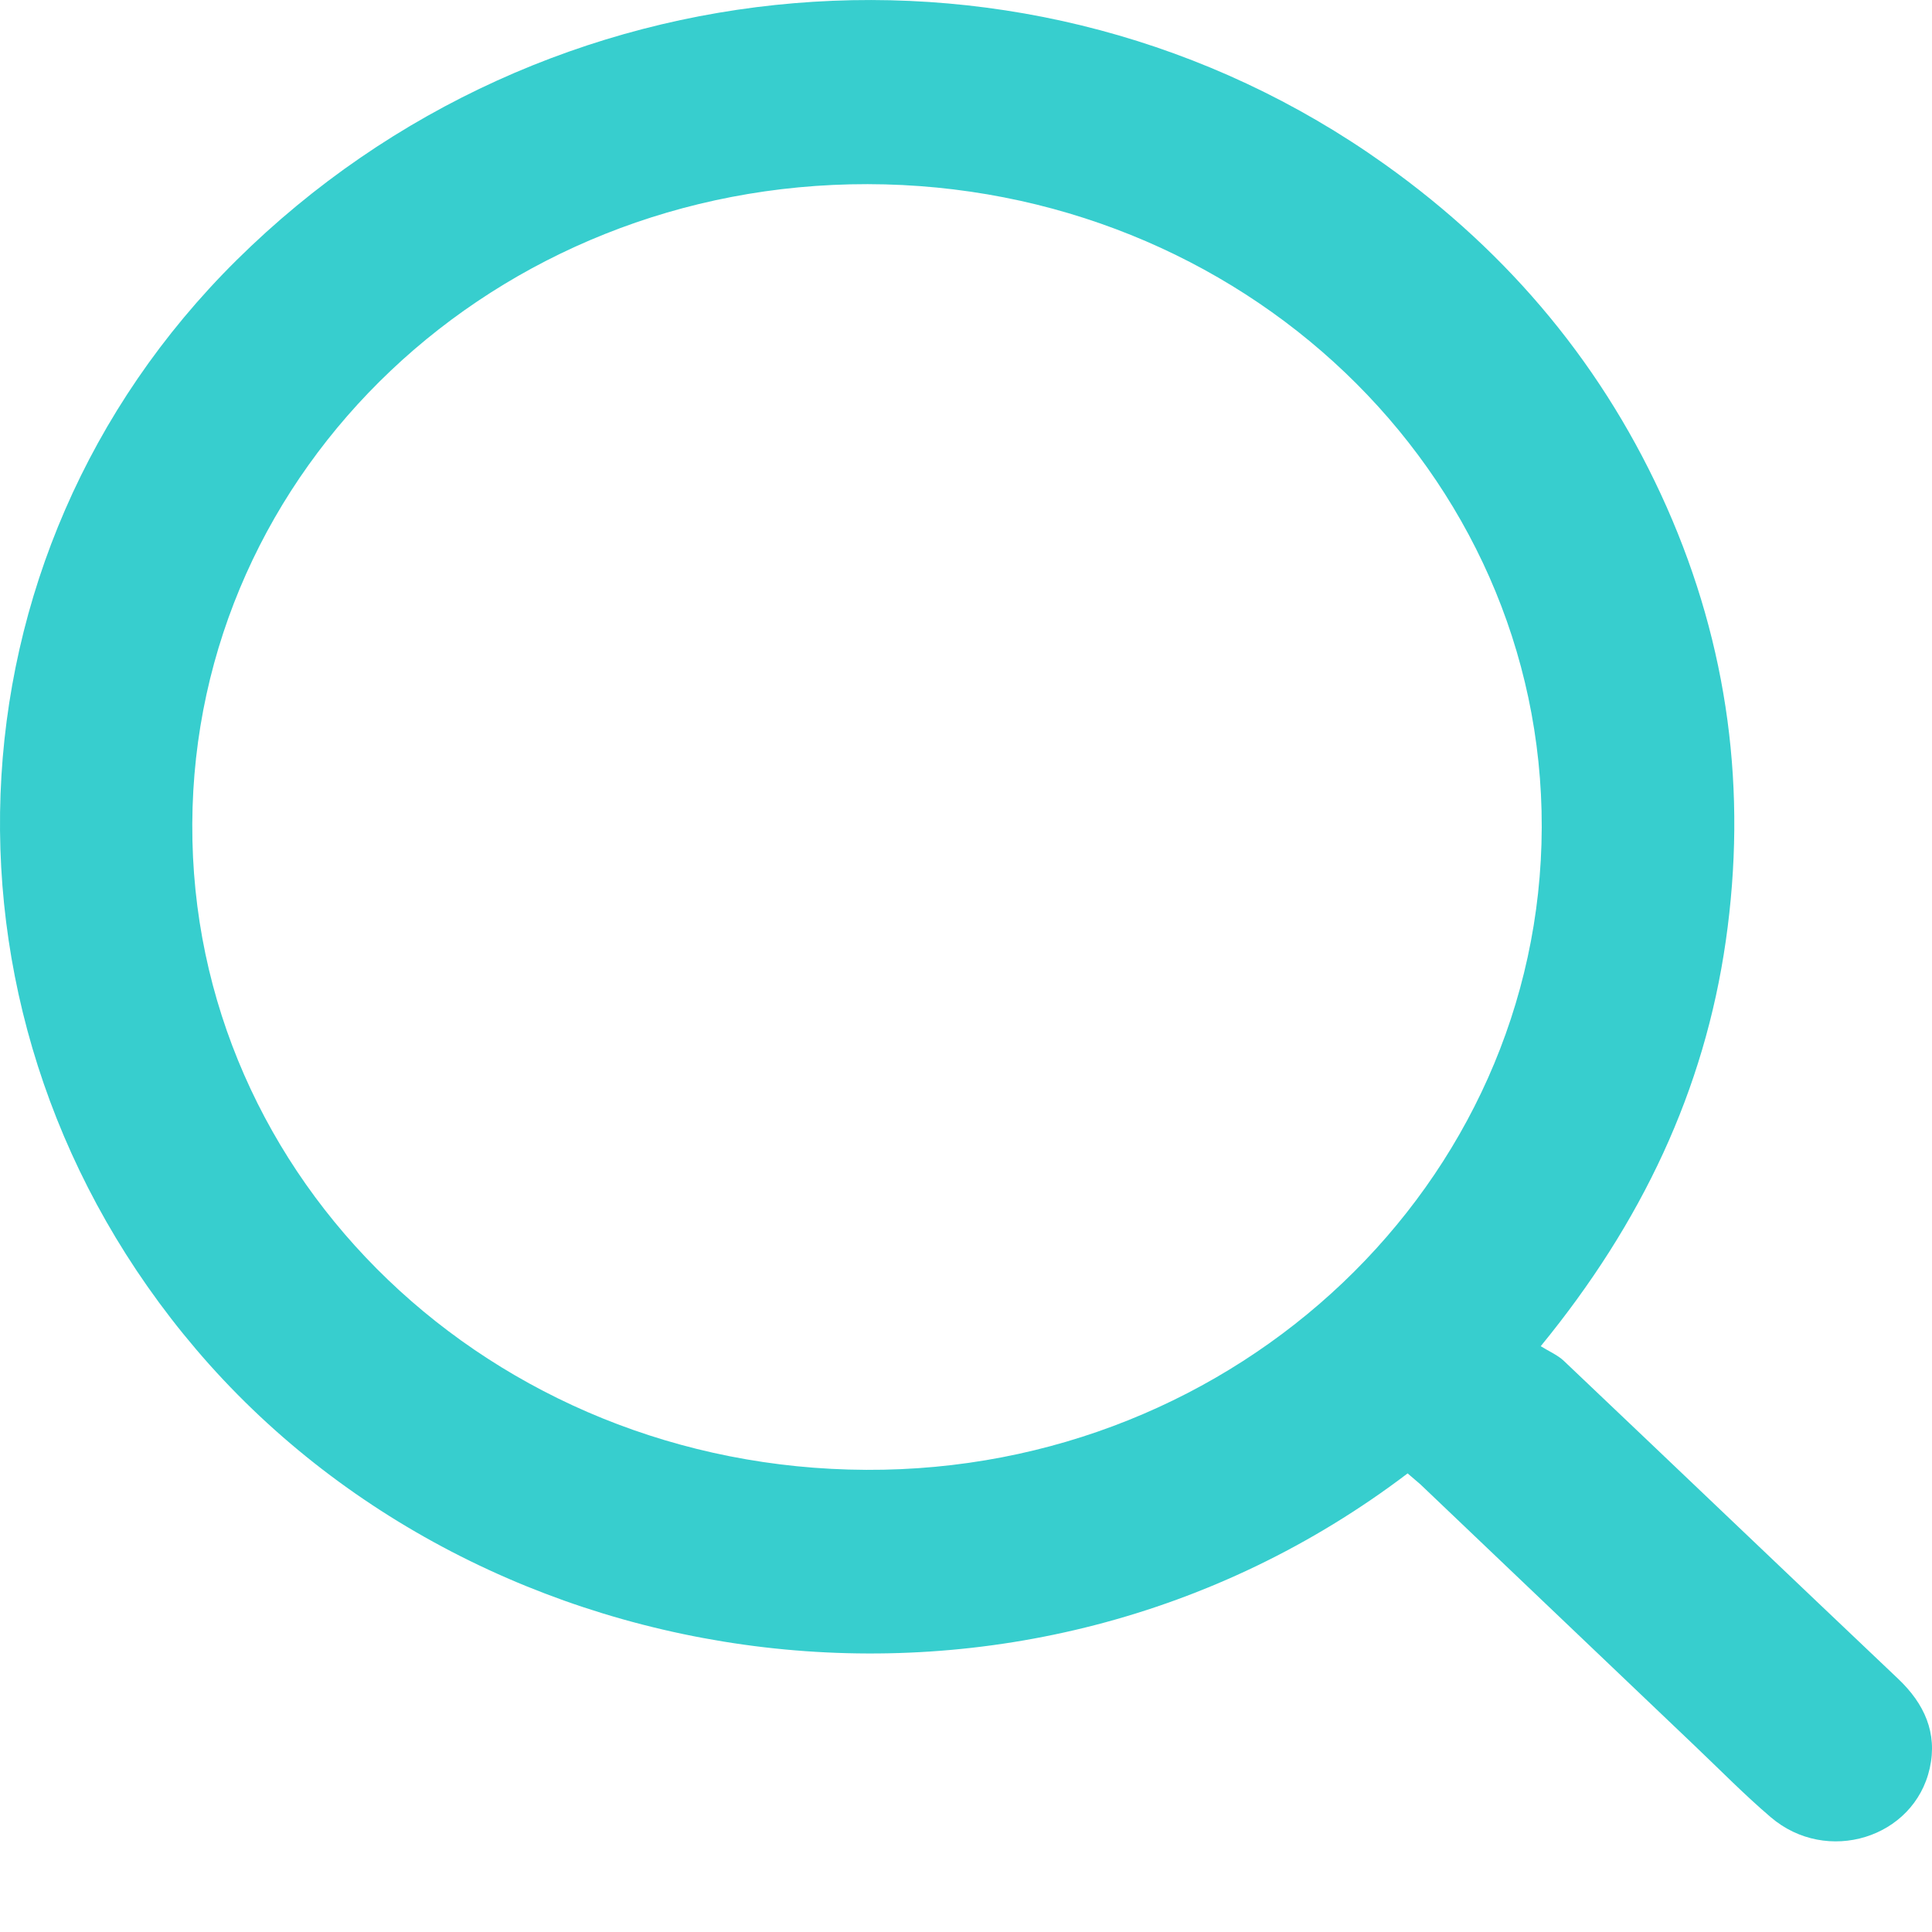
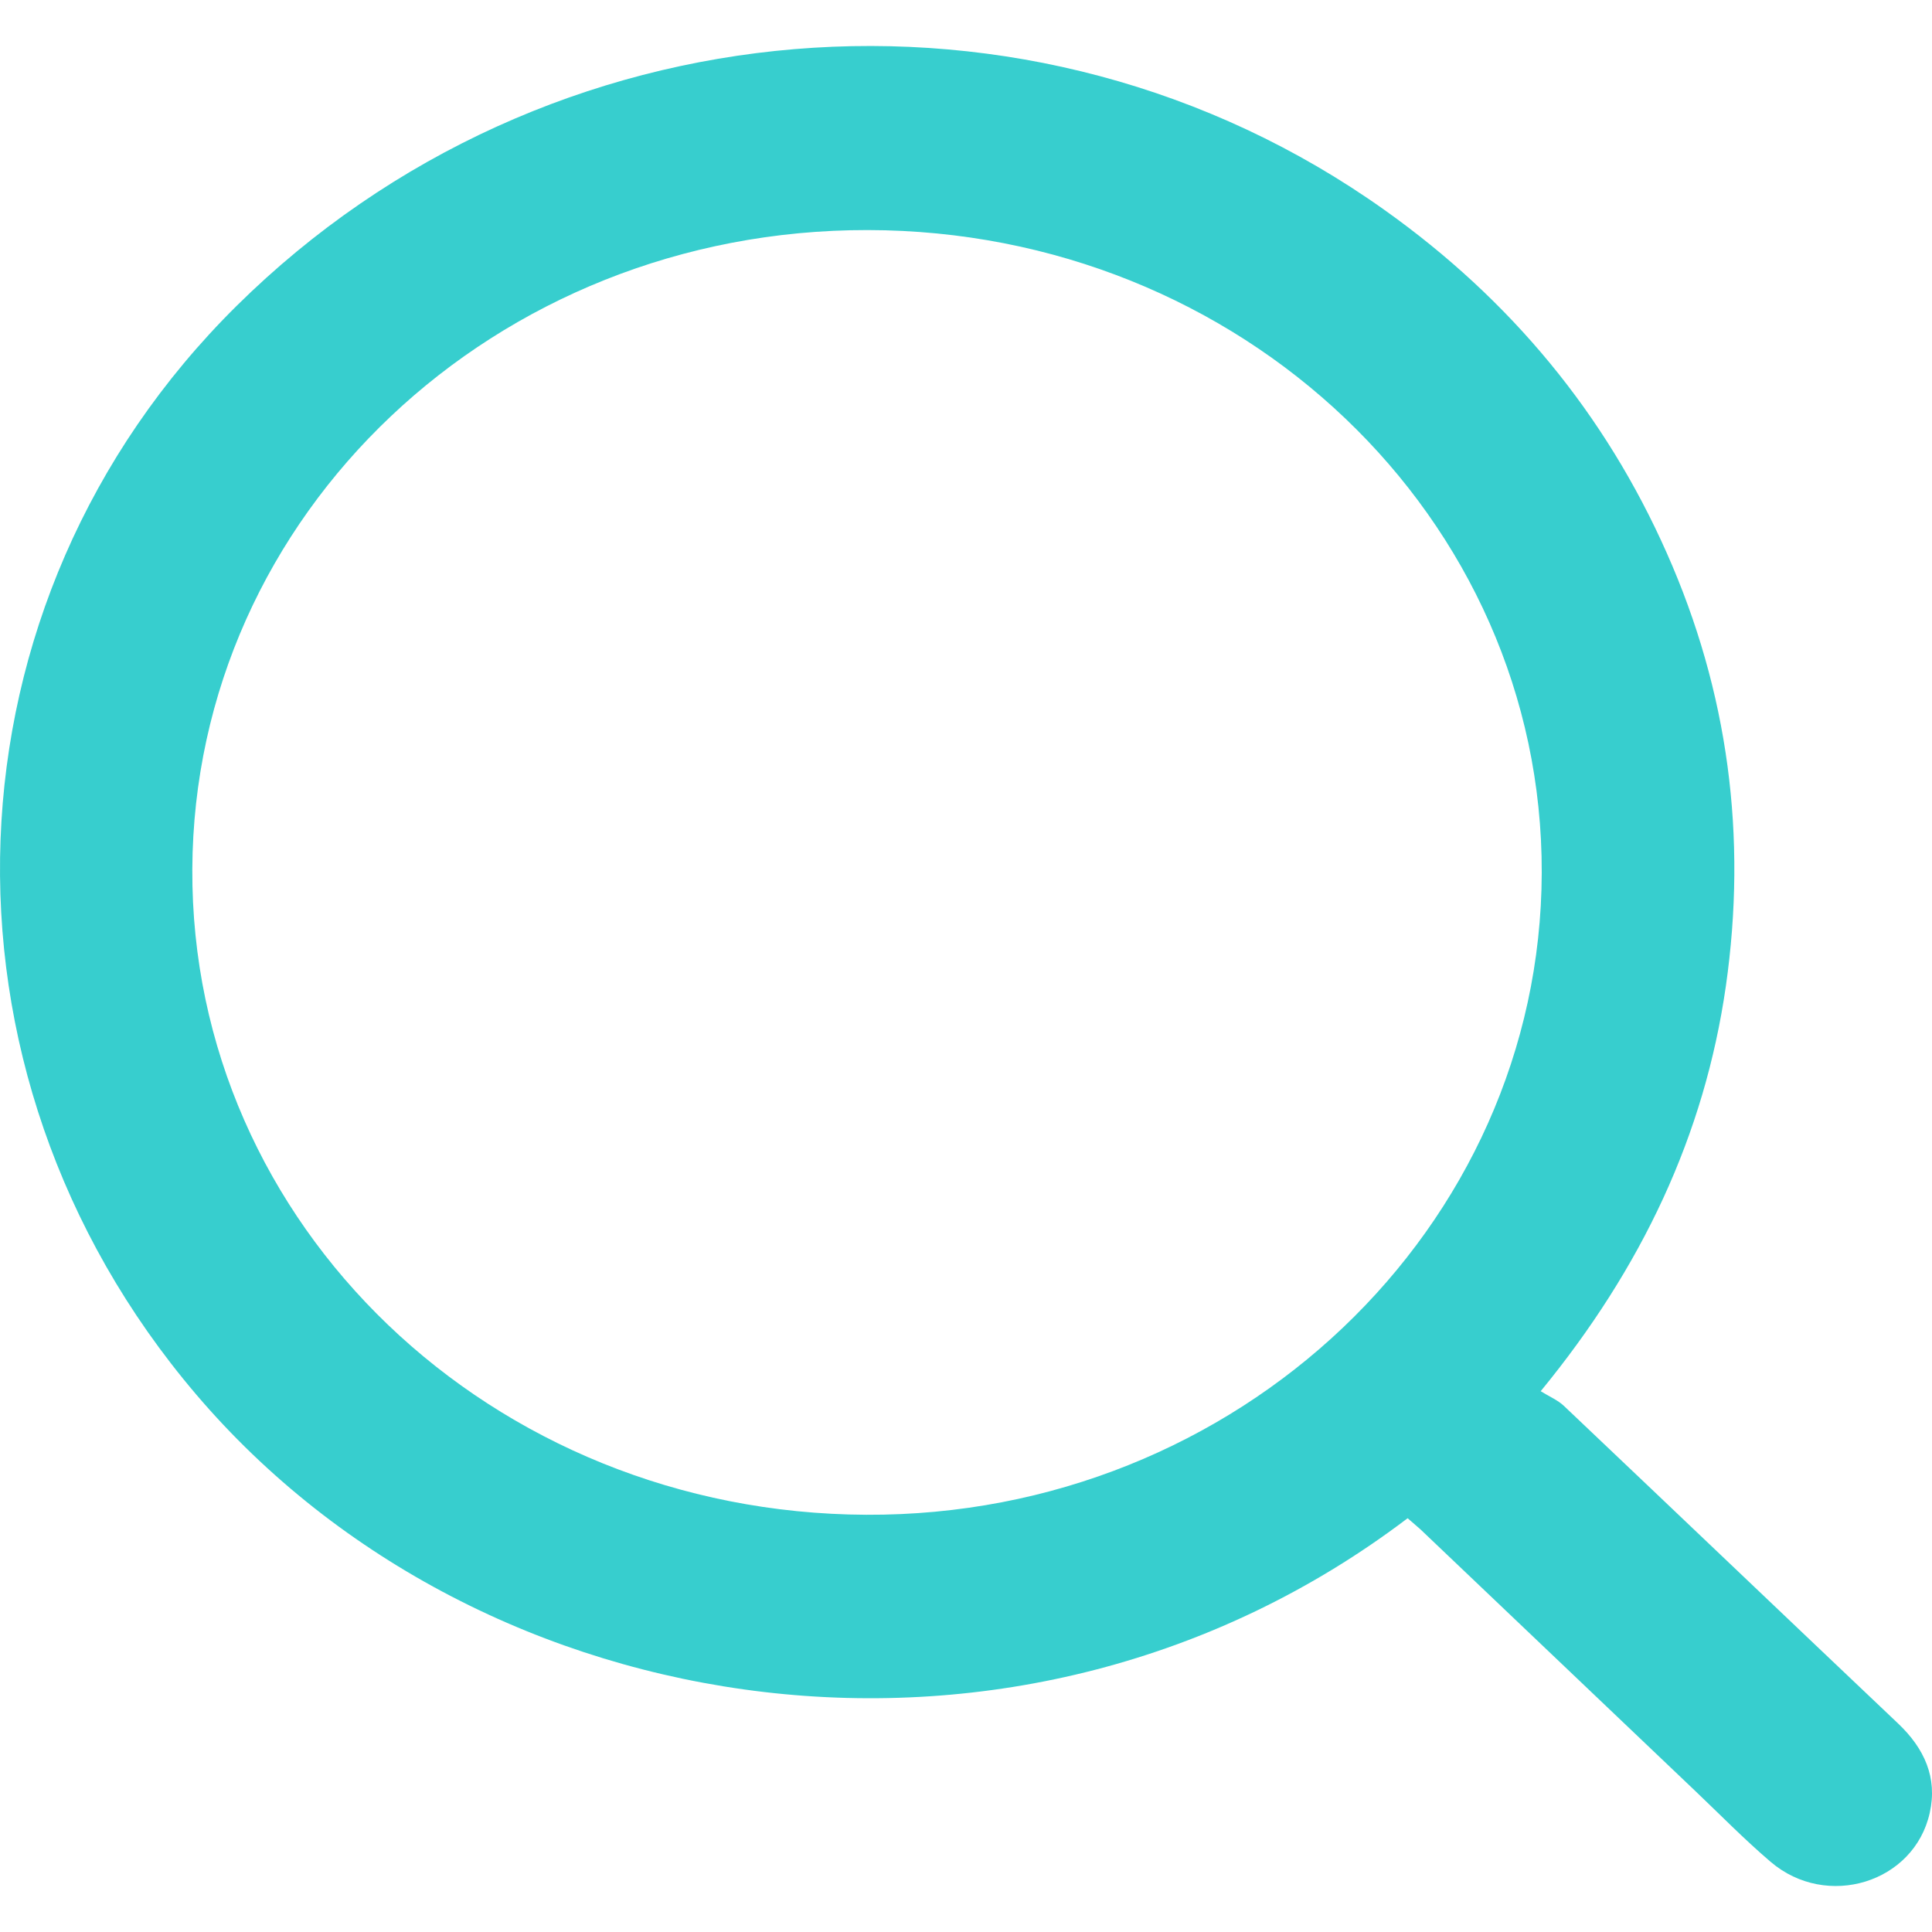
- <svg xmlns="http://www.w3.org/2000/svg" width="19" height="19" viewBox="0 0 19 19" fill="none">
-   <path d="M13.843 14.49C10.046 17.372 4.738 16.575 1.927 13.268C-0.787 10.077 -0.617 5.472 2.327 2.558C5.369 -0.453 10.151 -0.855 13.617 1.615C14.859 2.499 15.787 3.625 16.391 4.987C16.998 6.358 17.183 7.784 16.972 9.254C16.762 10.718 16.149 12.022 15.152 13.239C15.232 13.289 15.319 13.326 15.38 13.384C16.477 14.425 17.569 15.469 18.666 16.509C18.926 16.755 19.055 17.043 18.978 17.389C18.825 18.077 17.964 18.343 17.413 17.87C17.154 17.649 16.916 17.406 16.67 17.172C15.769 16.314 14.869 15.456 13.969 14.598C13.931 14.564 13.892 14.533 13.843 14.49ZM15.162 8.137C15.171 4.642 12.21 1.817 8.533 1.811C4.867 1.806 1.907 4.609 1.891 8.102C1.875 11.605 4.831 14.439 8.519 14.455C12.171 14.472 15.152 11.635 15.162 8.137Z" fill="#37CECE" />
+ <svg xmlns="http://www.w3.org/2000/svg" width="24" height="24" viewBox="0 0 24 24" fill="none">
+   <path d="M17.486 18.86C12.69 22.499 5.985 21.492 2.434 17.319C-0.994 13.29 -0.779 7.478 2.939 3.8C6.781 -0.001 12.822 -0.508 17.201 2.61C18.77 3.726 19.941 5.147 20.704 6.867C21.472 8.596 21.705 10.396 21.439 12.252C21.173 14.1 20.399 15.746 19.139 17.282C19.241 17.346 19.35 17.391 19.428 17.465C20.813 18.778 22.193 20.096 23.578 21.409C23.906 21.72 24.07 22.083 23.972 22.52C23.779 23.389 22.692 23.724 21.995 23.128C21.668 22.849 21.367 22.541 21.057 22.246C19.919 21.163 18.782 20.08 17.644 18.997C17.597 18.955 17.548 18.915 17.486 18.86ZM19.152 10.842C19.164 6.431 15.423 2.864 10.779 2.858C6.147 2.851 2.409 6.389 2.389 10.798C2.369 15.22 6.102 18.796 10.761 18.817C15.373 18.838 19.14 15.258 19.152 10.842Z" fill="#37CECE" />
</svg>
